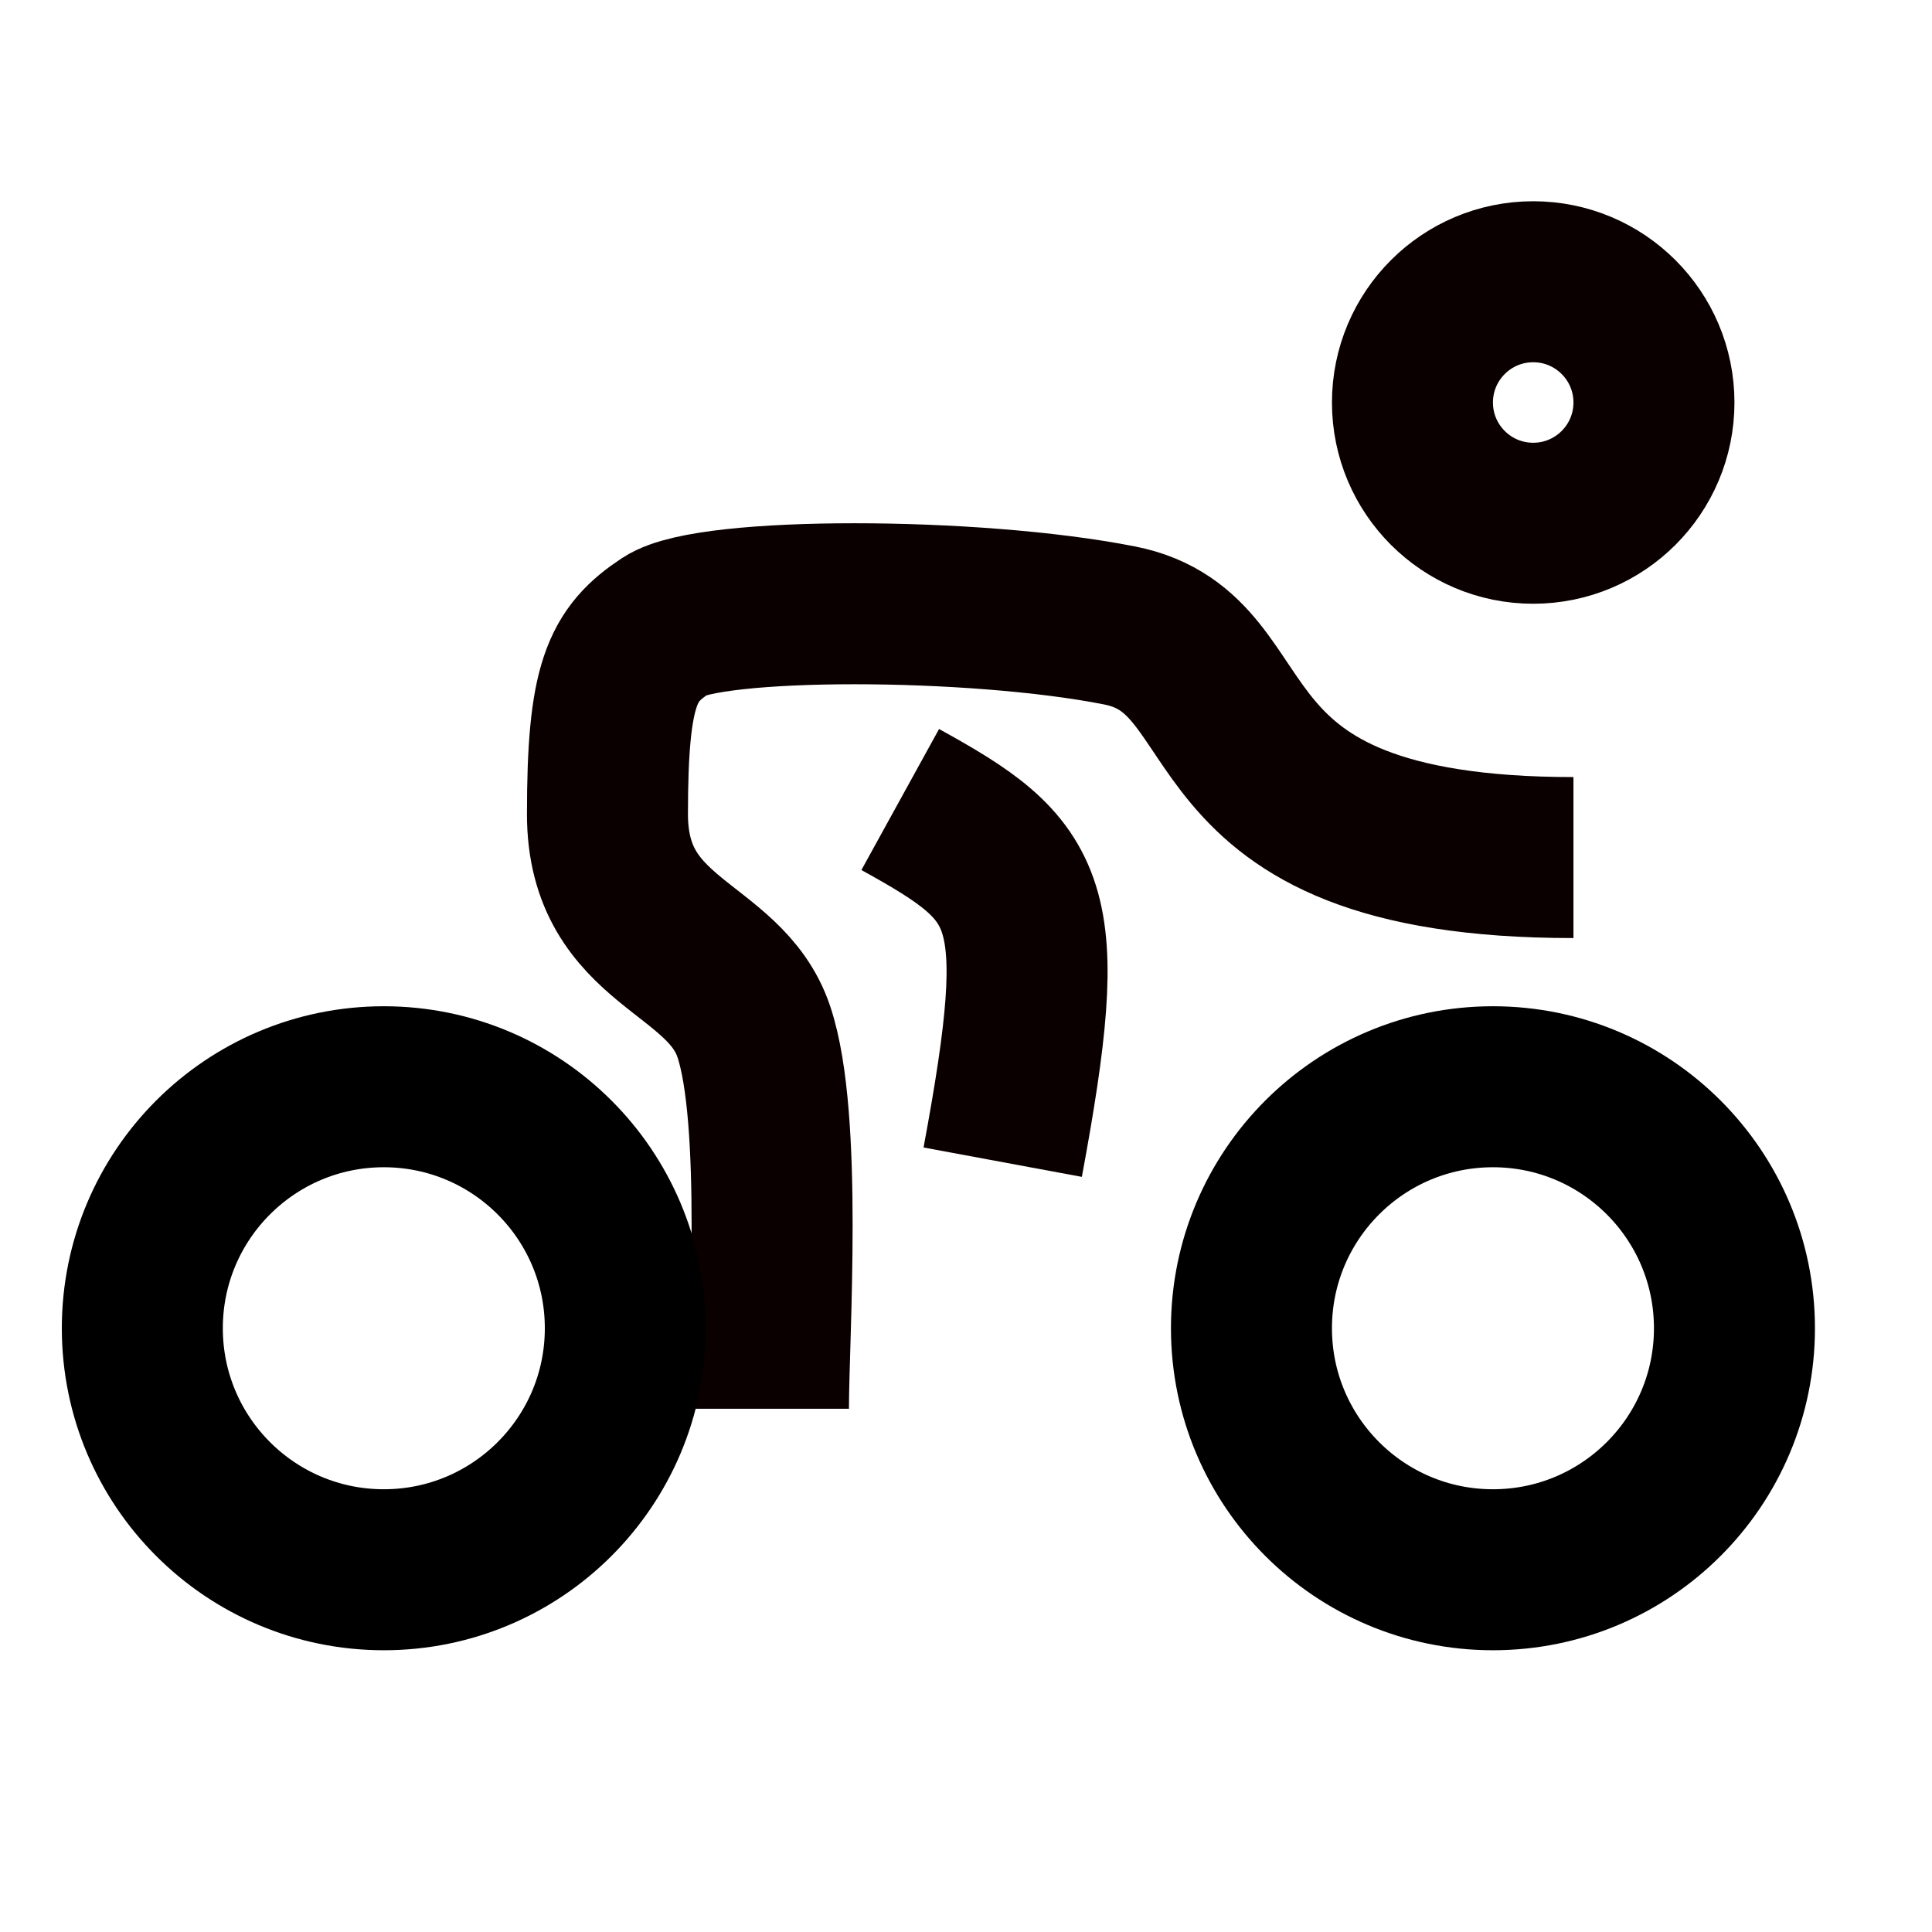
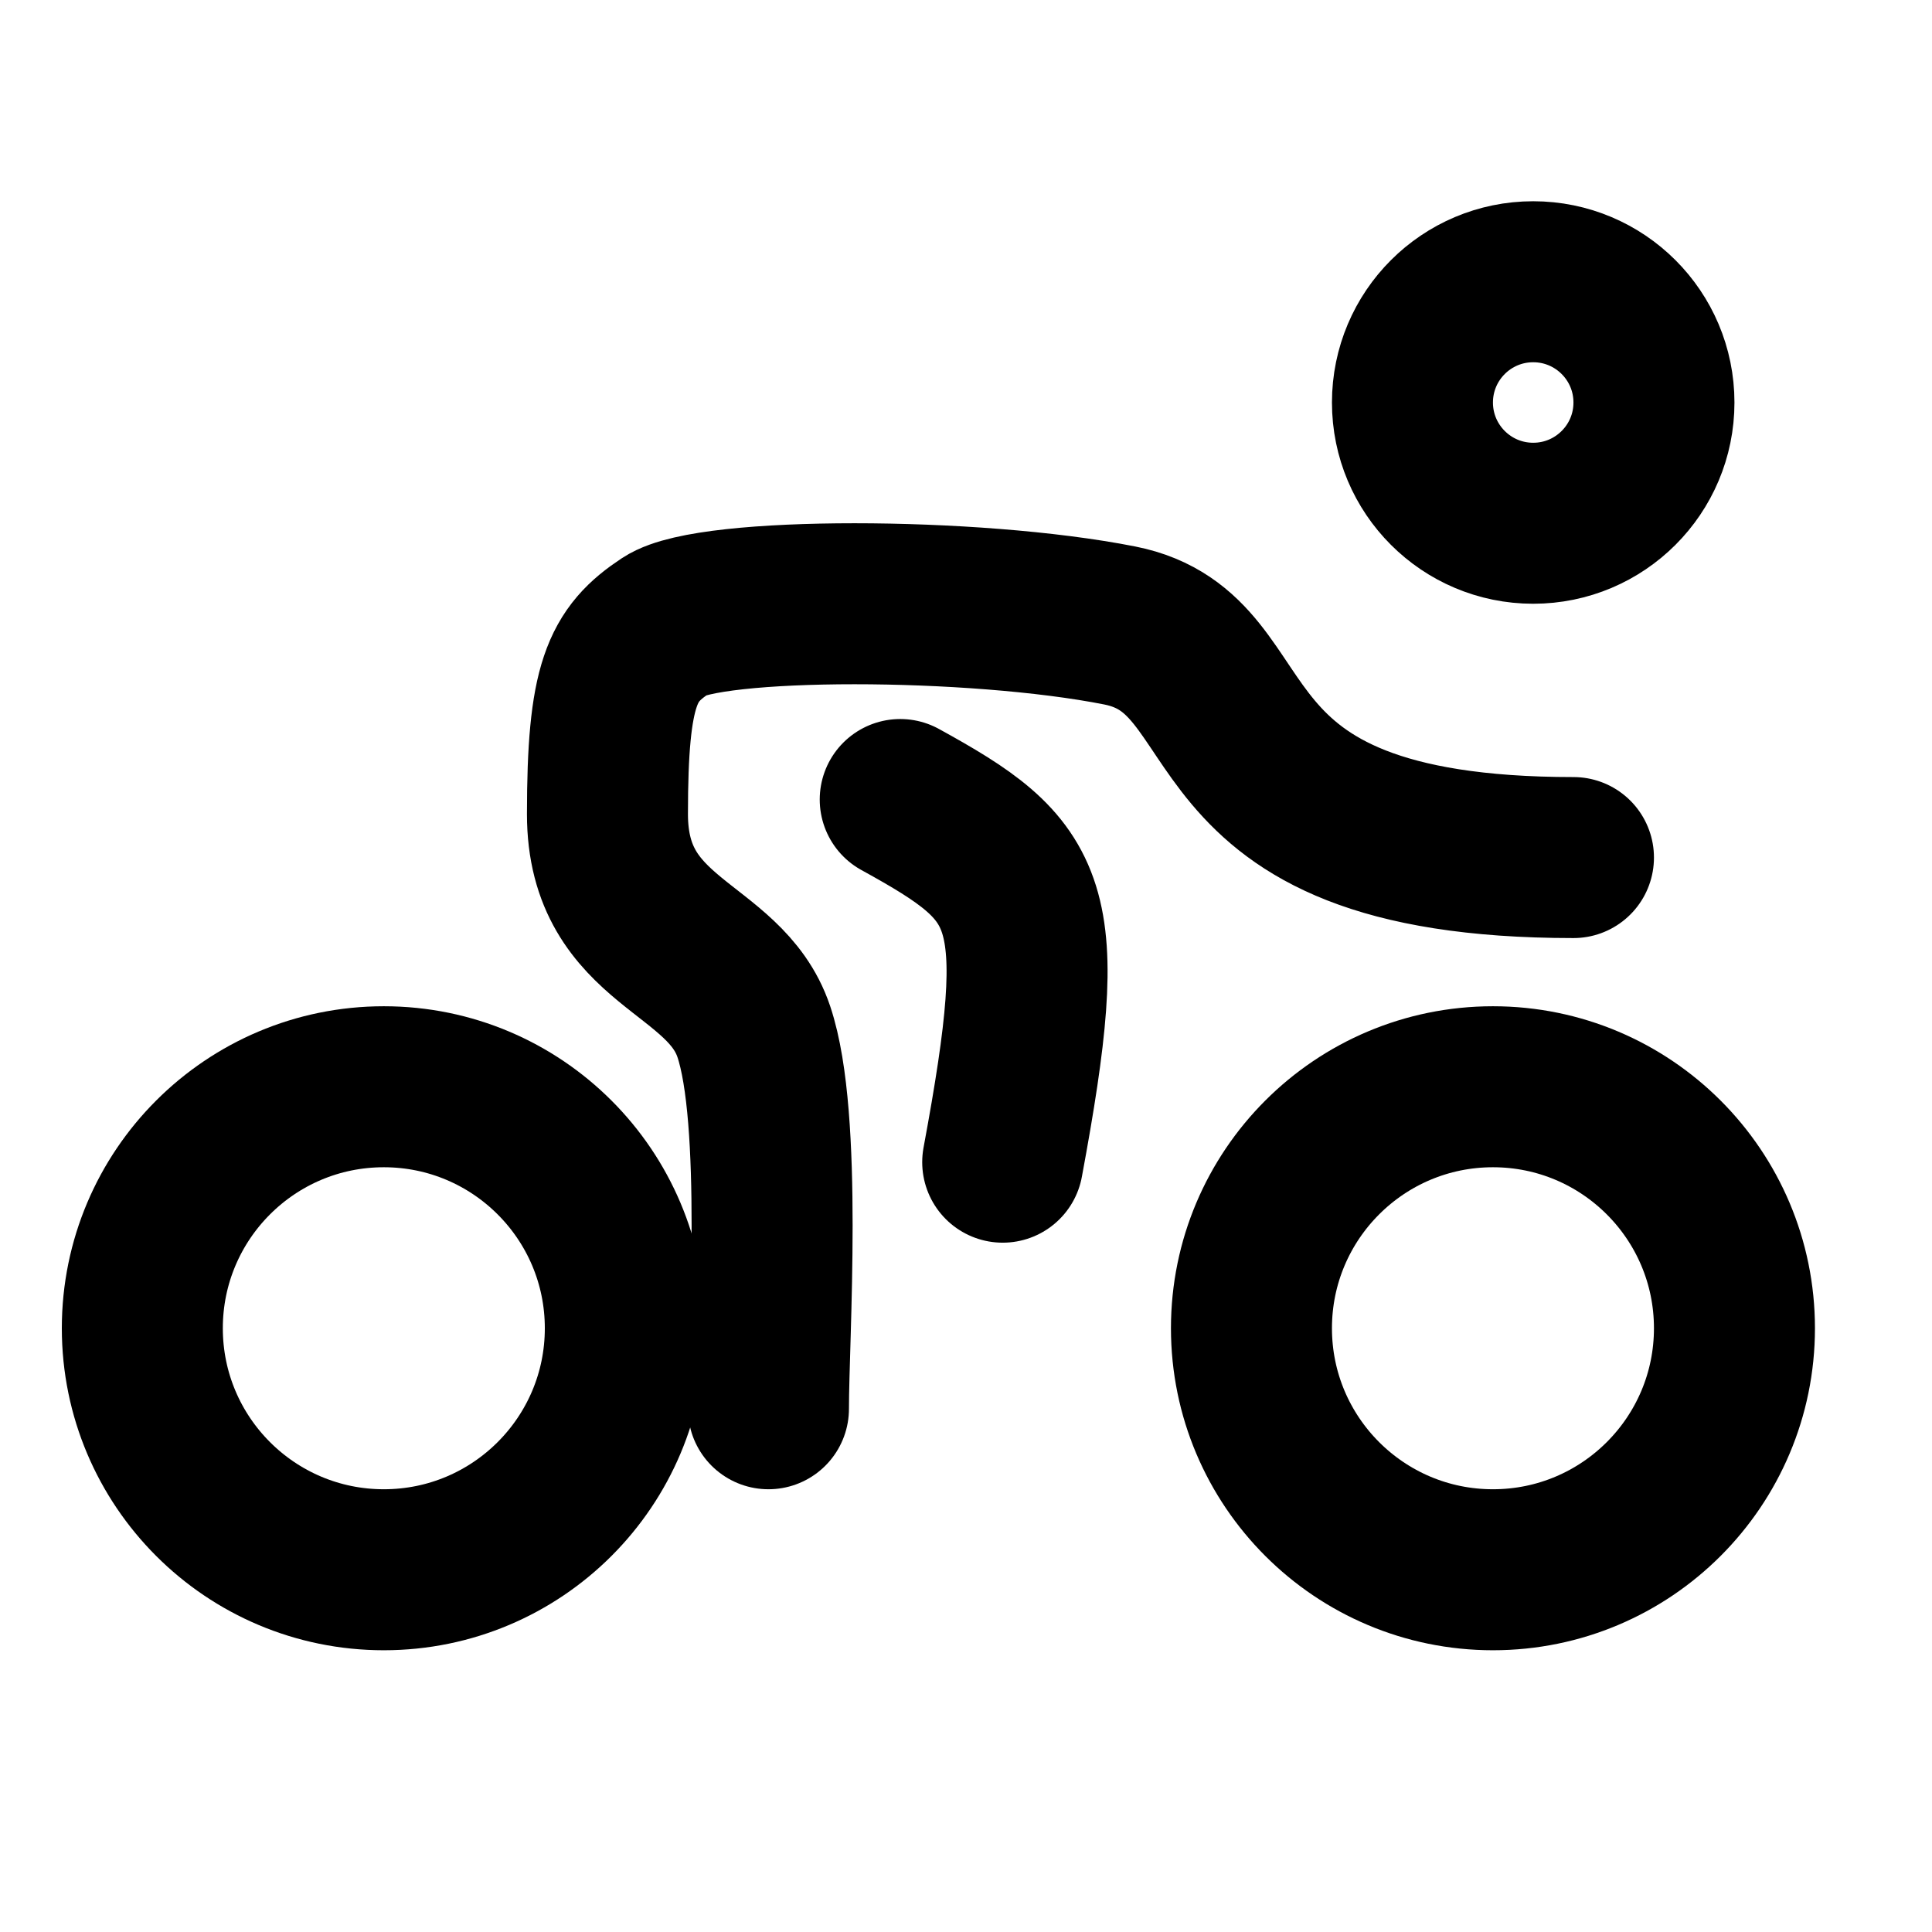
<svg xmlns="http://www.w3.org/2000/svg" width="24" height="24" fill="none" viewBox="0 0 24 24">
-   <path stroke="#0B0000" stroke-width="2" d="M19.546 10.653c-4.909 0-3.818-2.522-5.636-2.883-1.818-.36-5.091-.36-5.636 0-.546.36-.728.72-.728 2.343 0 1.621 1.455 1.622 1.818 2.702.364 1.081.182 3.784.182 4.685m2.91-3.063c.605-3.26.363-3.604-1.273-4.505M19.046 3.5a1.5 1.5 0 1 1 0 3 1.5 1.5 0 0 1 0-3Z" />
-   <circle cx="4.768" cy="16.5" r="3" stroke="#000" stroke-width="2" />
-   <circle cx="18.546" cy="16.5" r="3" stroke="#000" stroke-width="2" />
+   <path stroke="currentColor" stroke-linecap="round" stroke-width="2" d="M19.546 10.653c-4.909 0-3.818-2.522-5.636-2.883-1.818-.36-5.091-.36-5.636 0-.546.36-.728.72-.728 2.343 0 1.621 1.455 1.622 1.818 2.702.364 1.081.182 3.784.182 4.685m2.91-3.063c.605-3.26.363-3.604-1.273-4.505M19.046 3.5a1.5 1.5 0 1 1 0 3 1.5 1.5 0 0 1 0-3Z" />
+   <circle cx="4.768" cy="16.5" r="3" stroke="currentColor" stroke-linecap="round" stroke-width="2" />
+   <circle cx="18.546" cy="16.5" r="3" stroke="currentColor" stroke-linecap="round" stroke-width="2" />
</svg>
